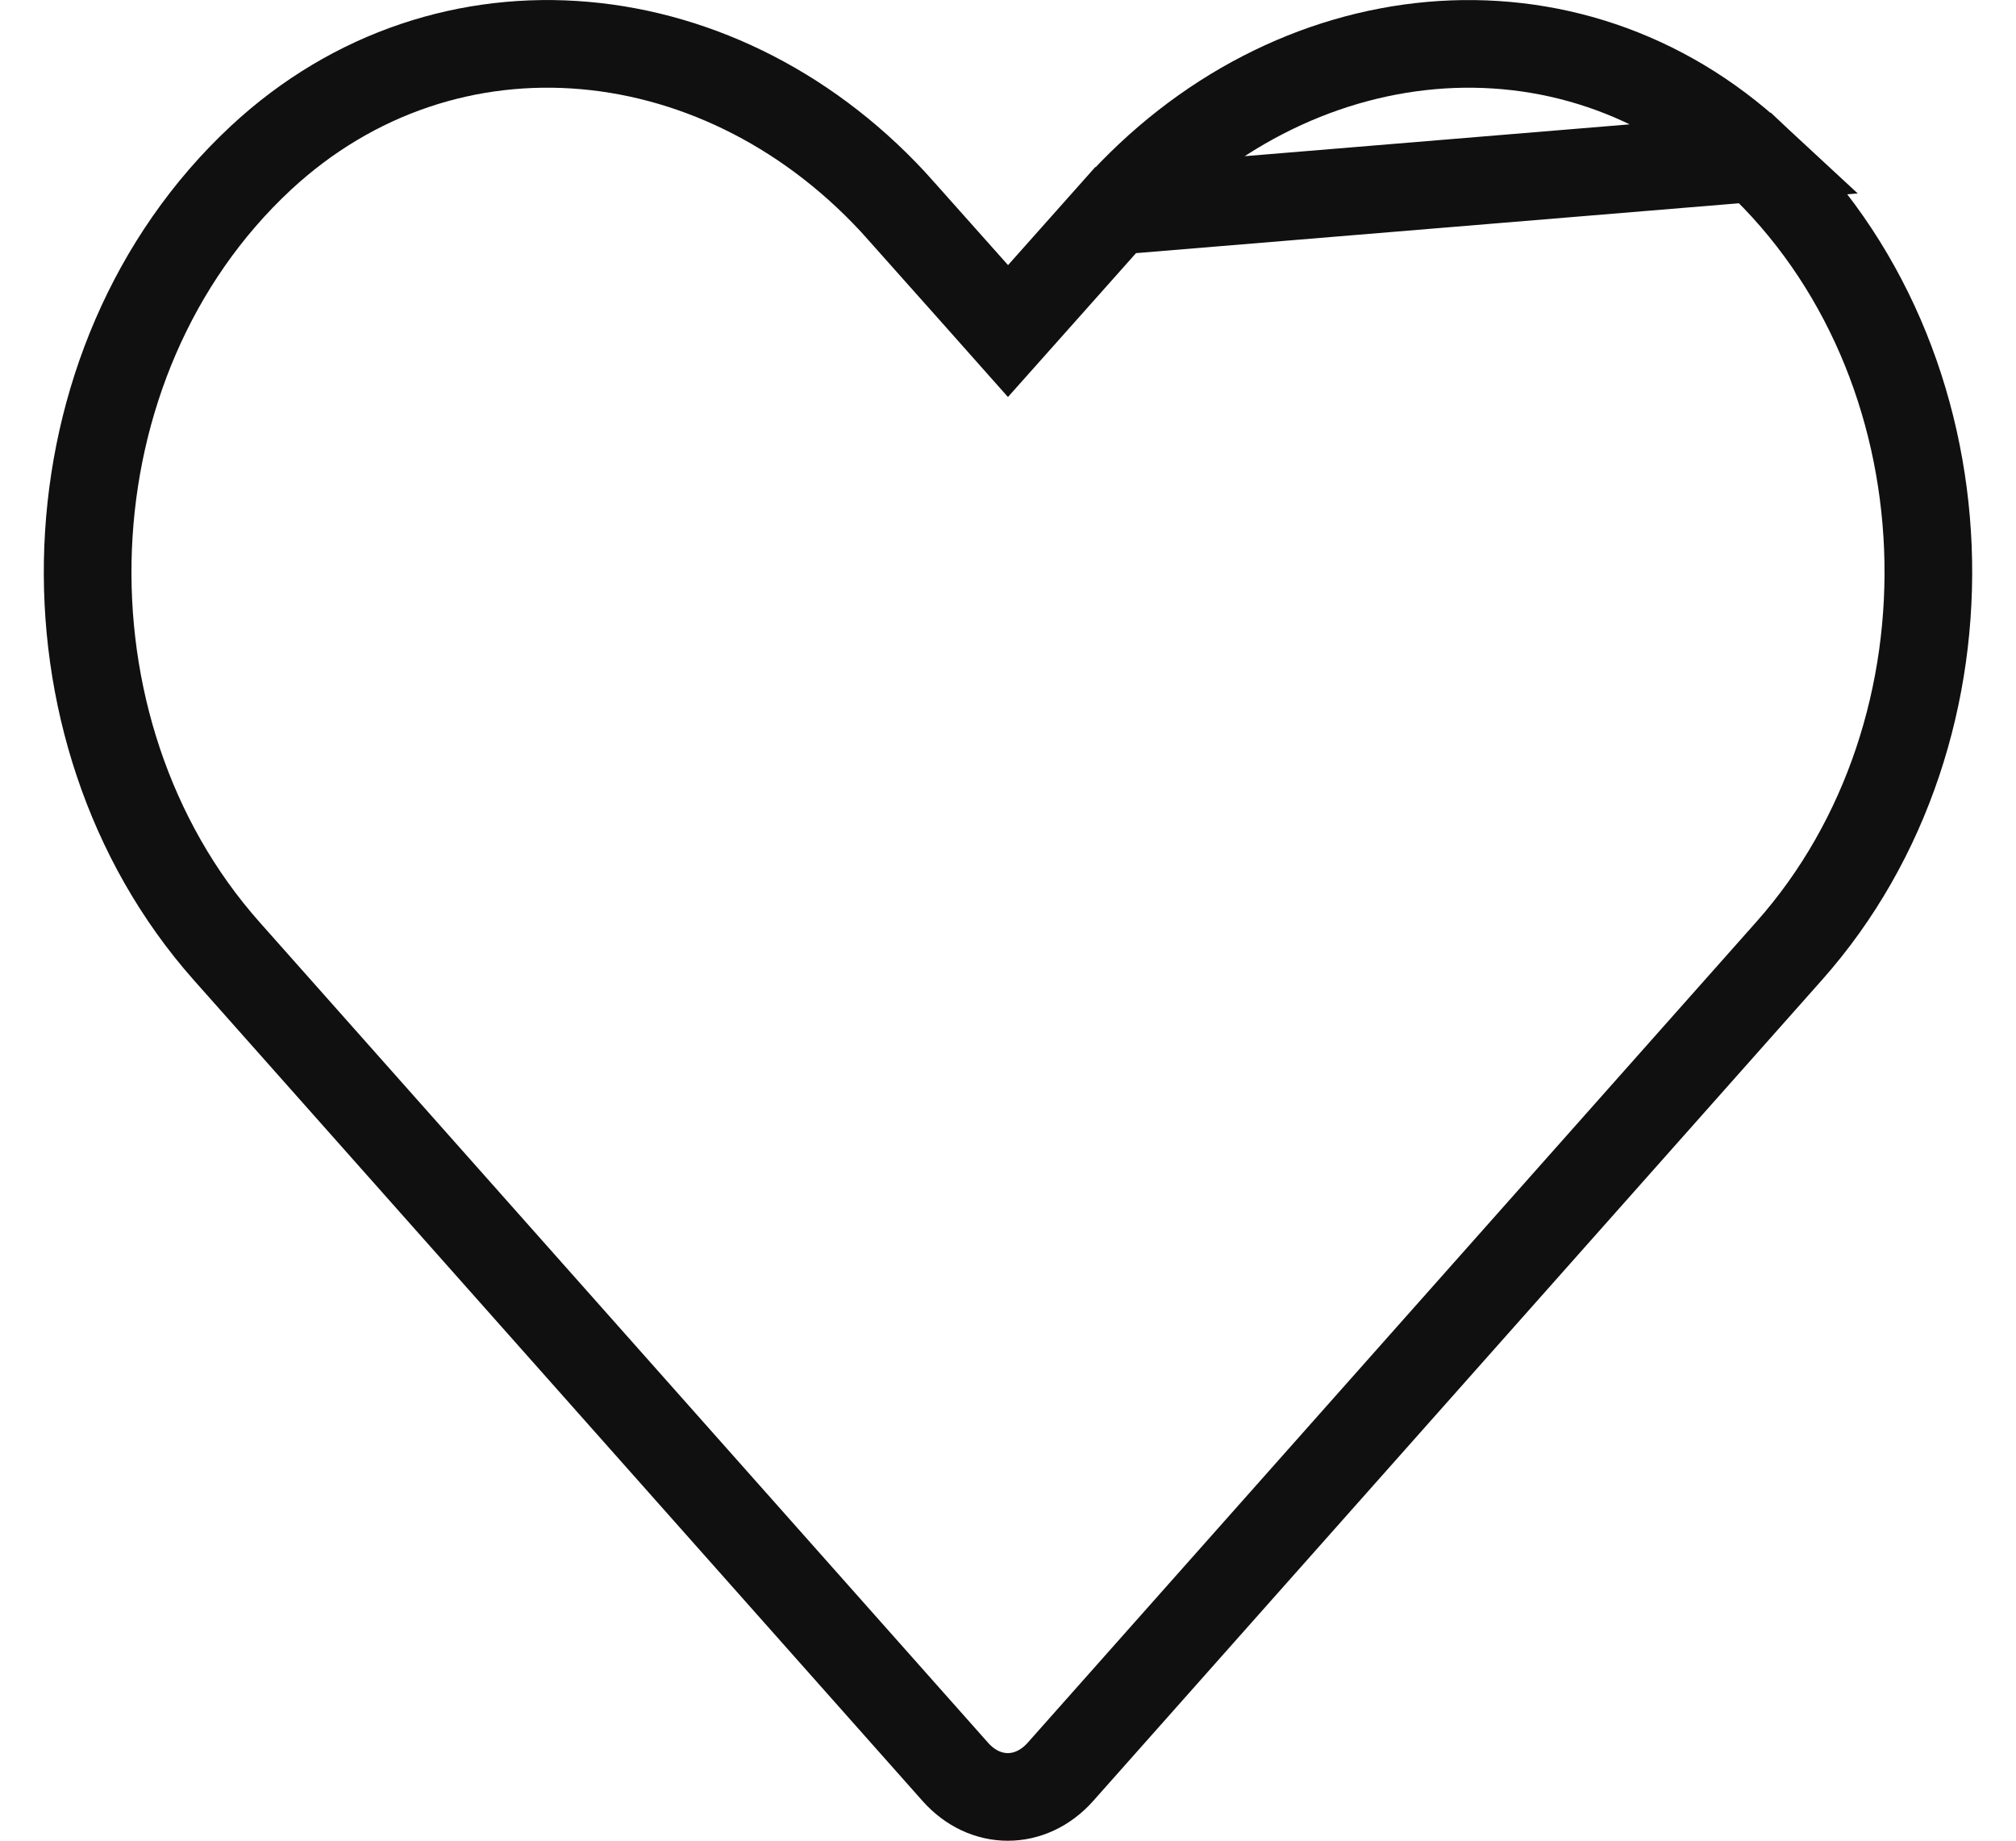
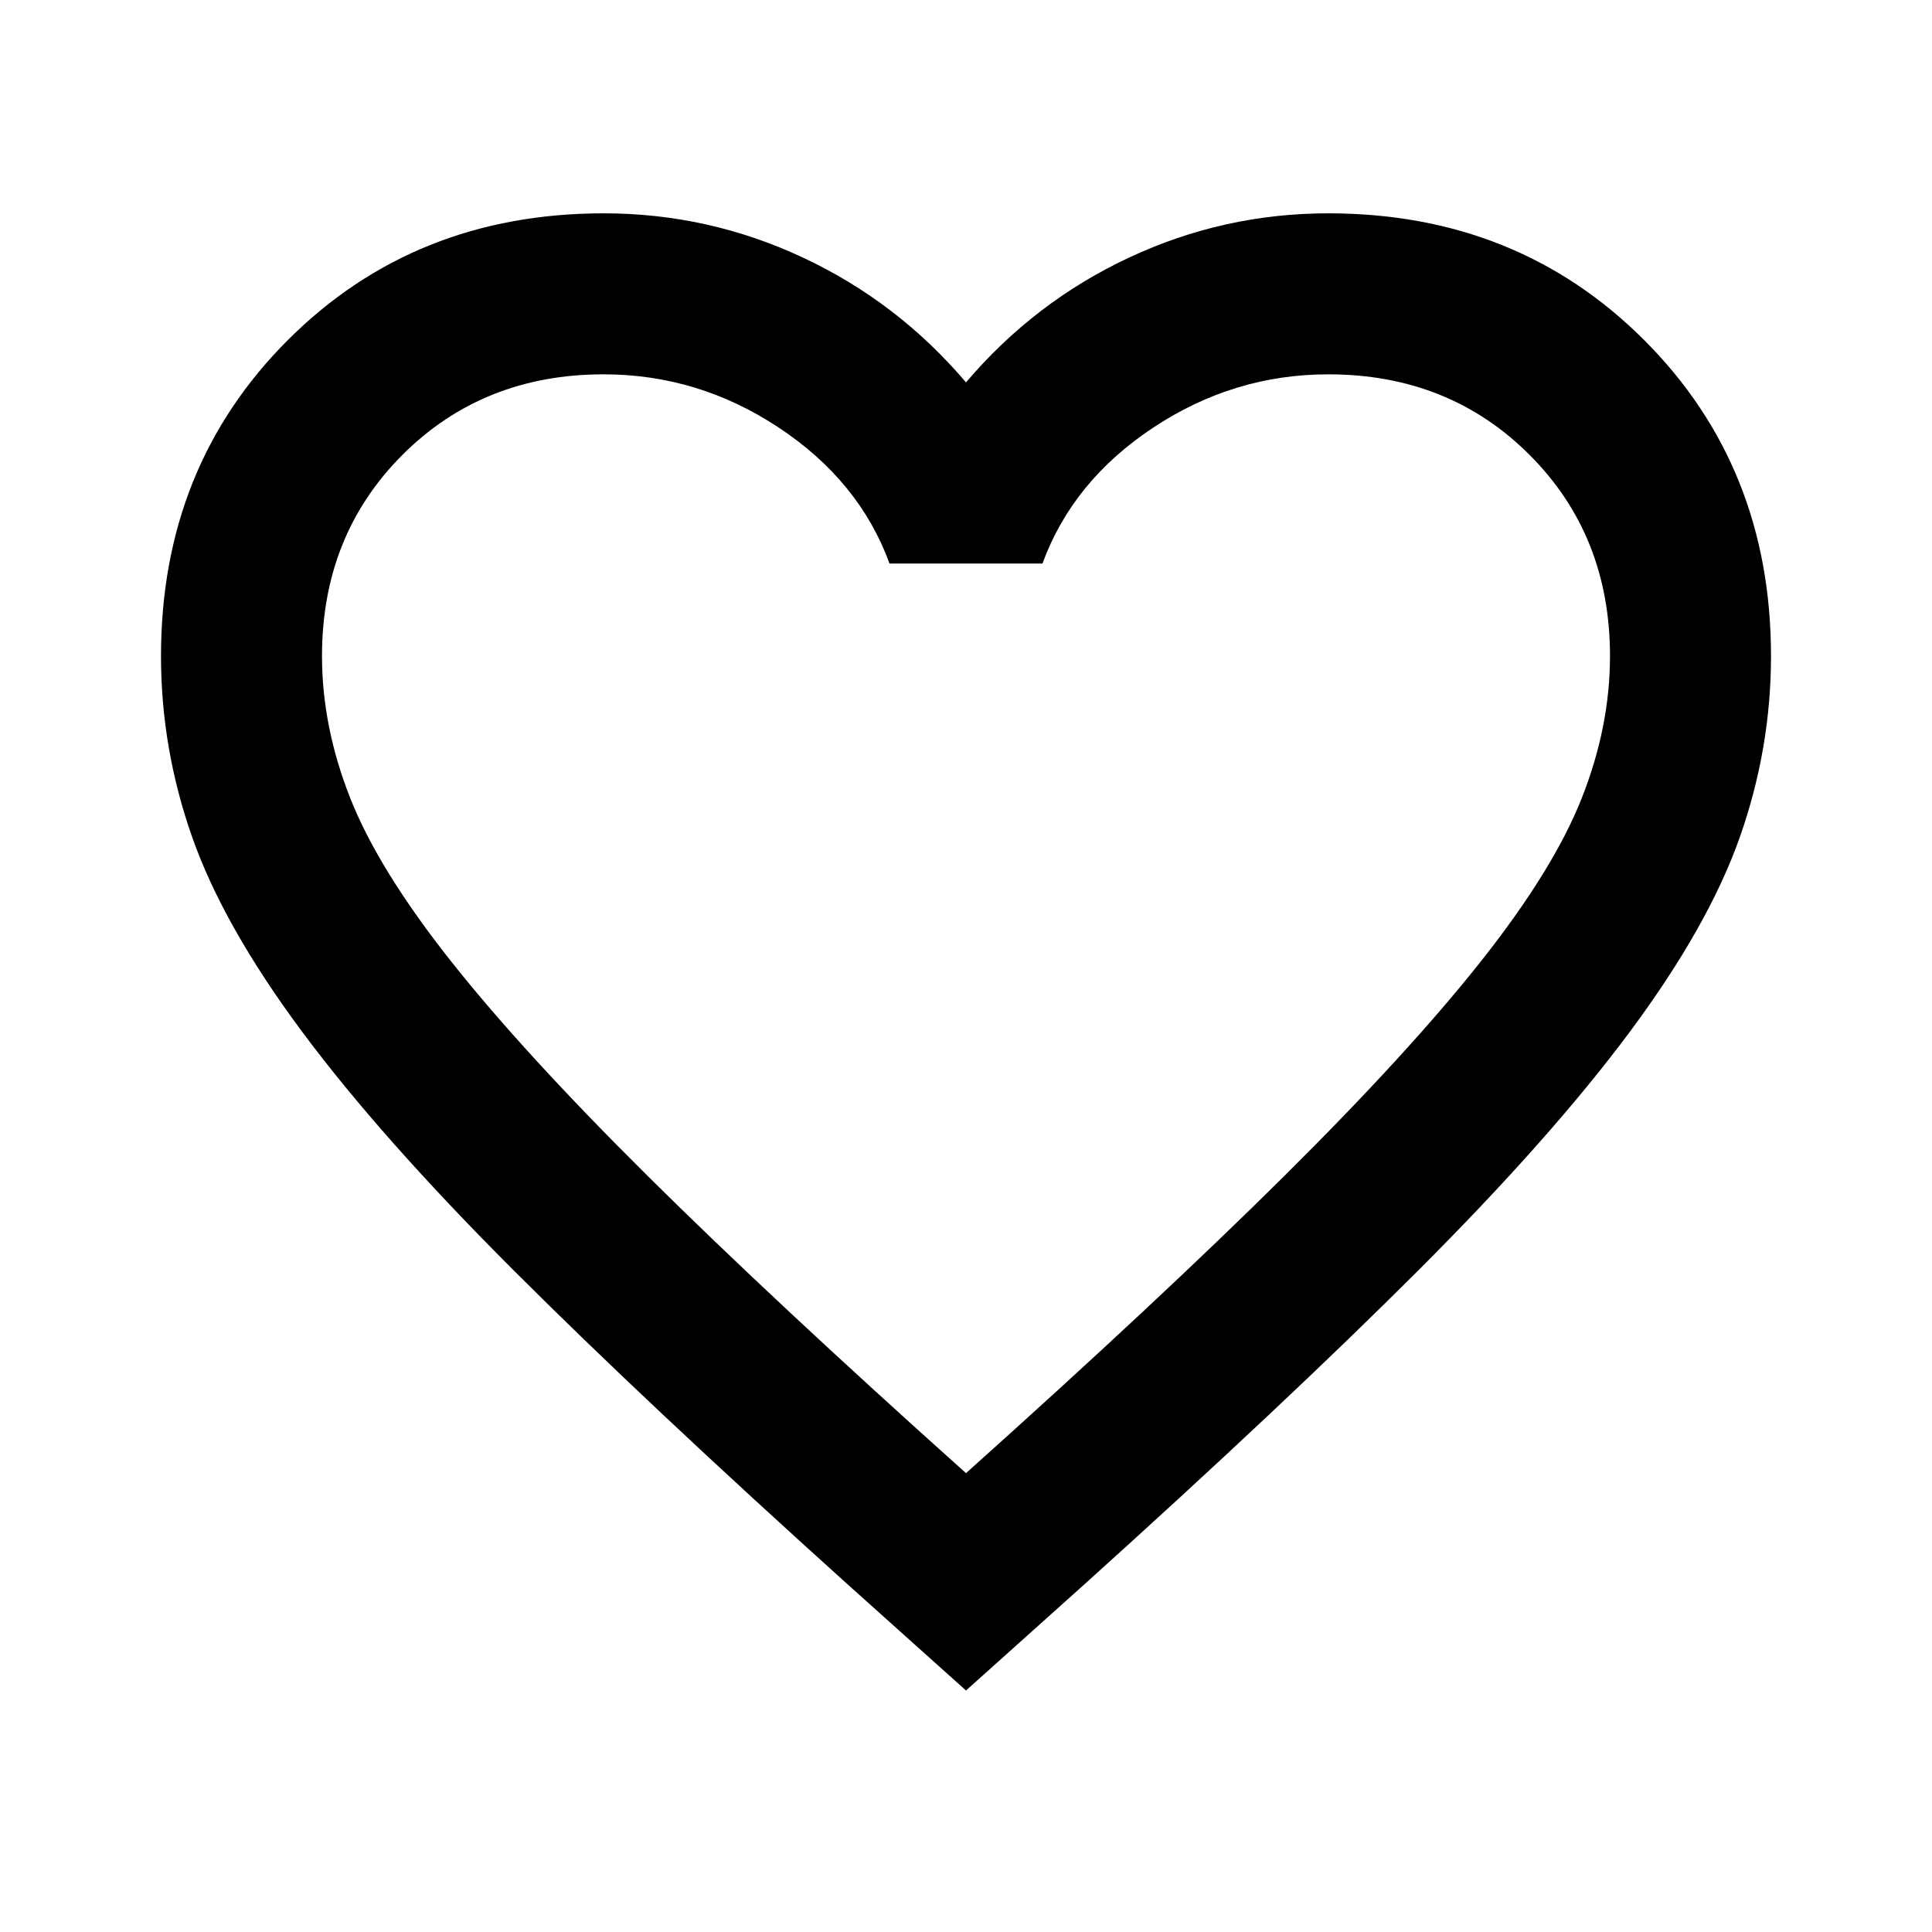
- <svg xmlns="http://www.w3.org/2000/svg" width="23" height="21" viewBox="0 0 23 21" fill="none">
-   <path d="M12.721 2.406L12.72 2.406L11.874 3.357L11.5 3.777L11.127 3.357L10.28 2.406L10.28 2.405C8.282 0.153 5.097 -0.17 2.976 1.802C0.482 4.125 0.345 8.324 2.585 10.85L10.899 20.215C10.899 20.215 10.899 20.215 10.899 20.215C11.237 20.596 11.759 20.596 12.098 20.215C12.098 20.215 12.098 20.215 12.098 20.215L20.412 10.849L20.412 10.849C22.656 8.323 22.518 4.125 20.024 1.802L12.721 2.406ZM12.721 2.406C14.722 0.152 17.903 -0.169 20.024 1.802L12.721 2.406Z" stroke="#101010" />
+ <svg xmlns="http://www.w3.org/2000/svg" height="24px" viewBox="0 -960 960 960" width="24px" fill="#000000">
+   <path d="m480-120-58-52q-101-91-167-157T150-447.5Q111-500 95.5-544T80-634q0-94 63-157t157-63q52 0 99 22t81 62q34-40 81-62t99-22q94 0 157 63t63 157q0 46-15.5 90T810-447.5Q771-395 705-329T538-172l-58 52Zm0-108q96-86 158-147.5t98-107q36-45.5 50-81t14-70.5q0-60-40-100t-100-40q-47 0-87 26.5T518-680h-76q-15-41-55-67.5T300-774q-60 0-100 40t-40 100q0 35 14 70.5t50 81q36 45.5 98 107T480-228Zm0-273Z" />
</svg>
